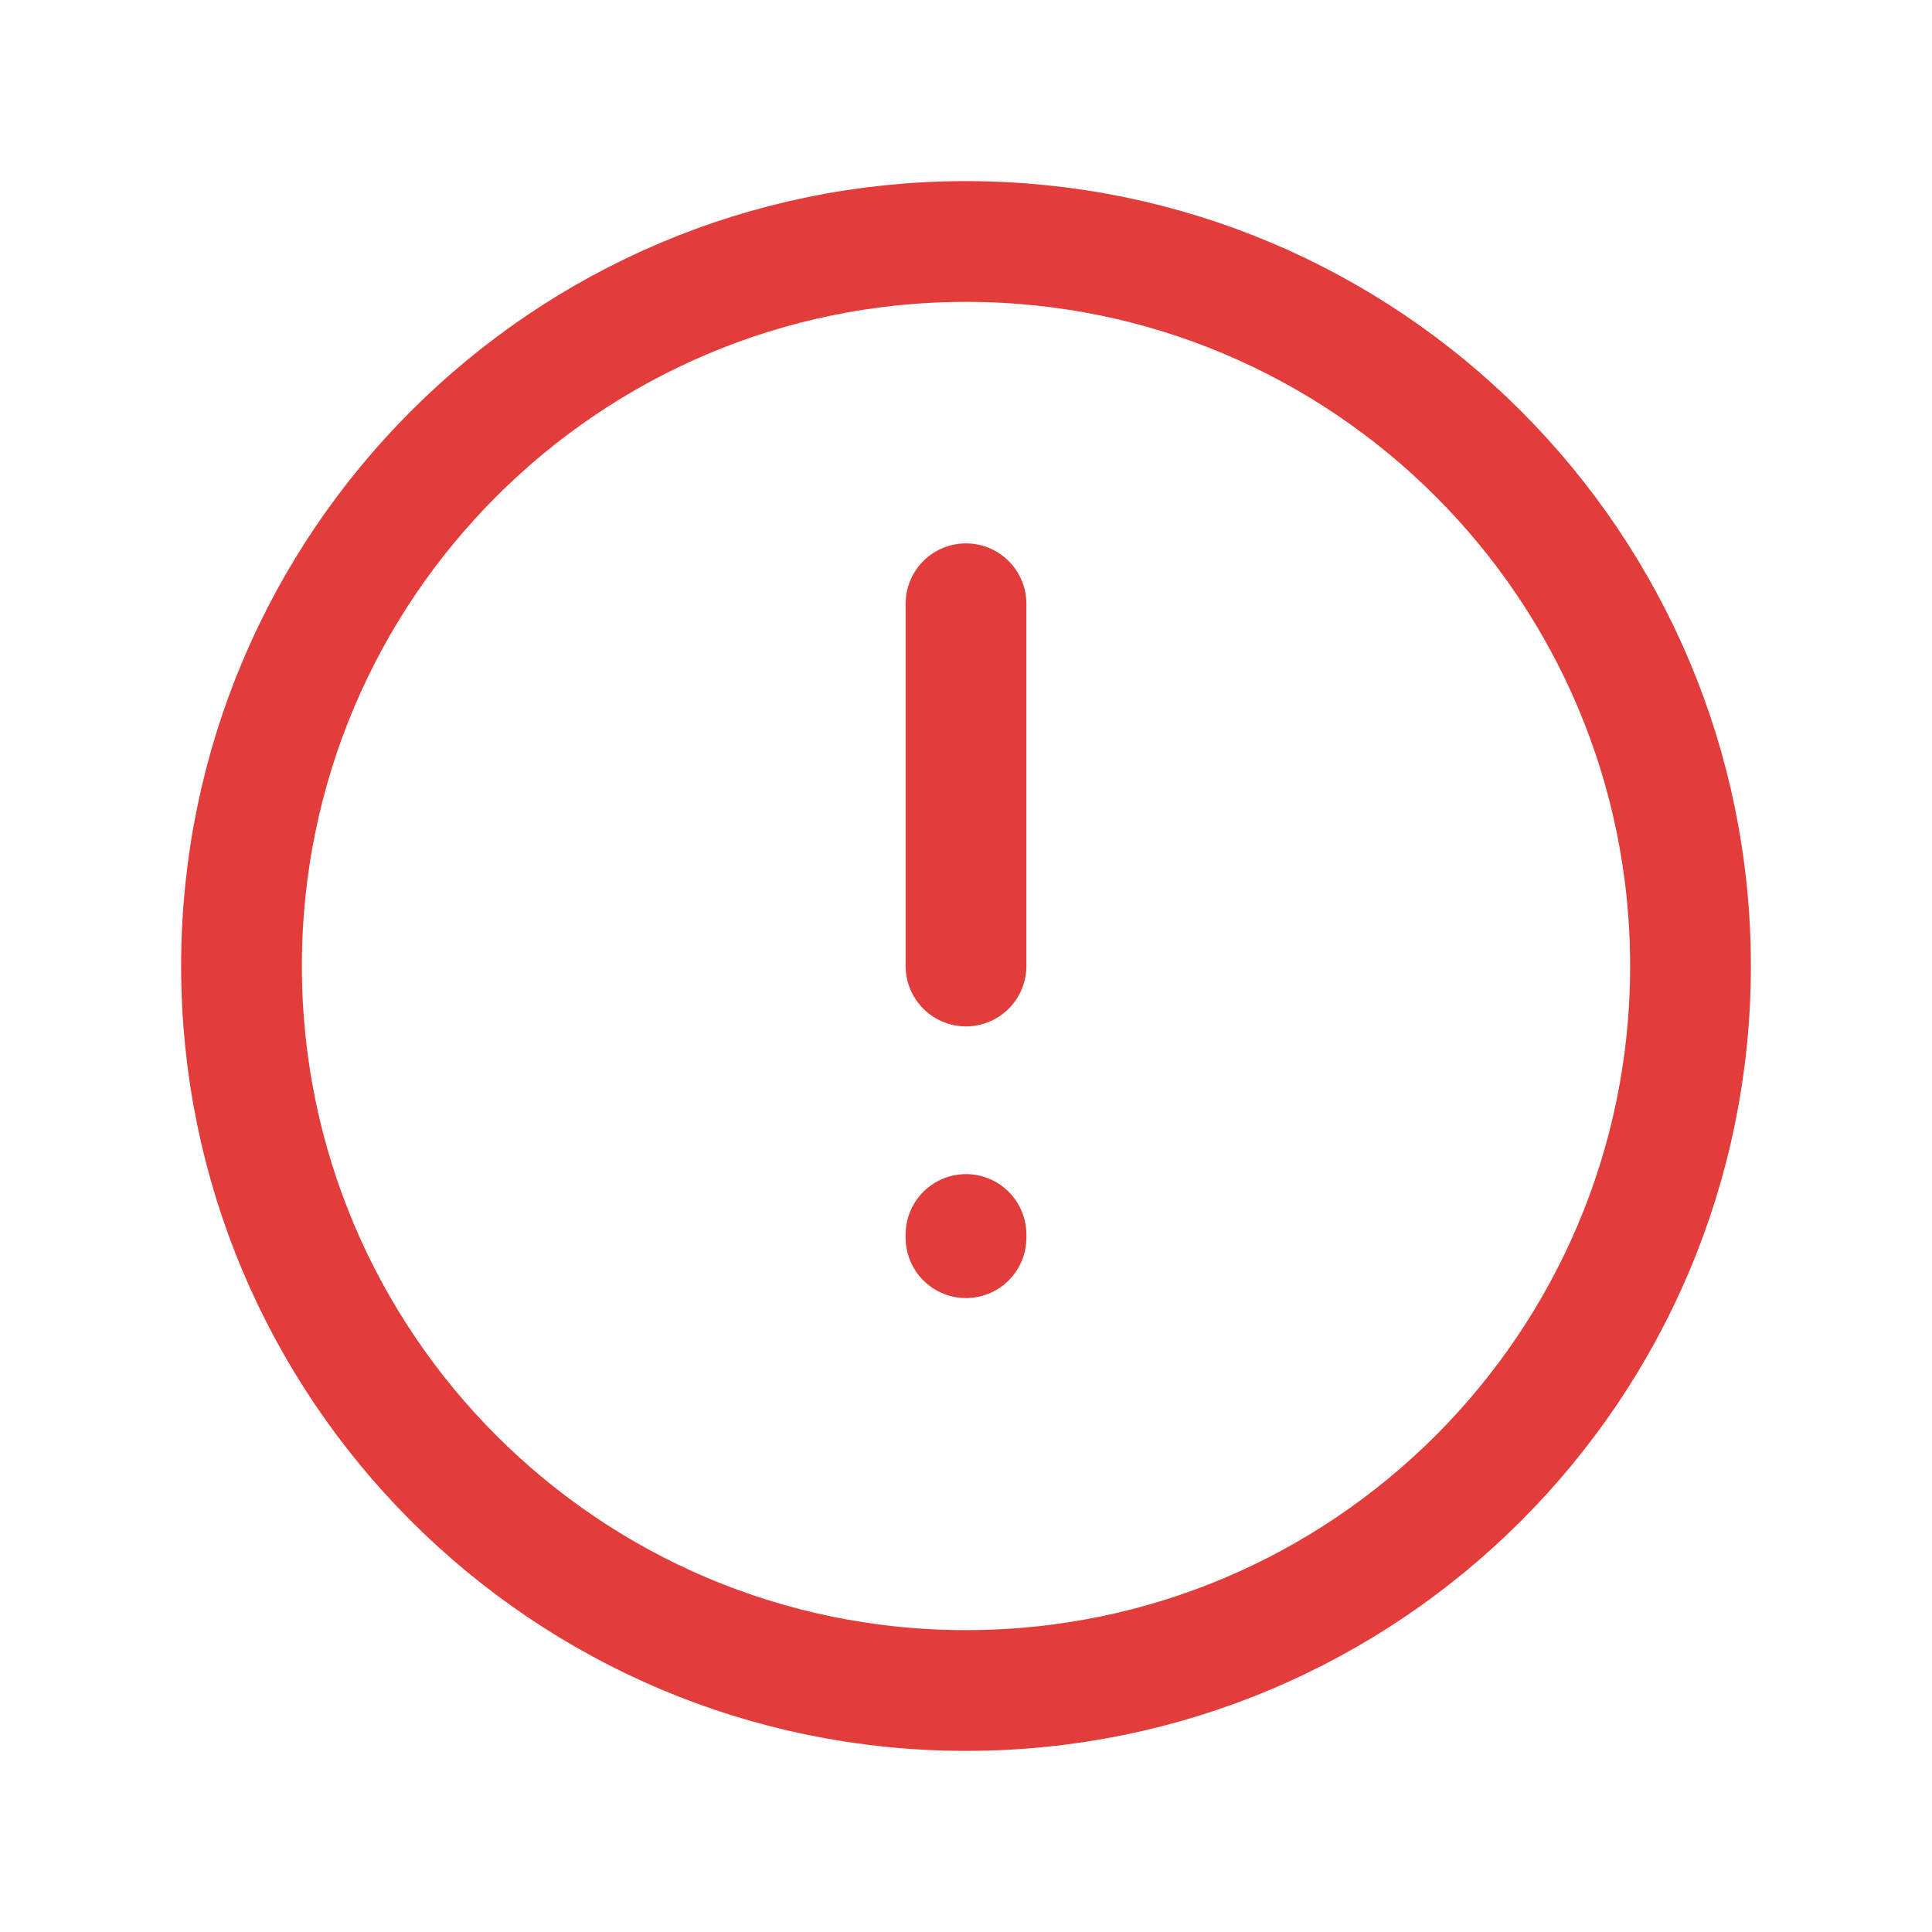
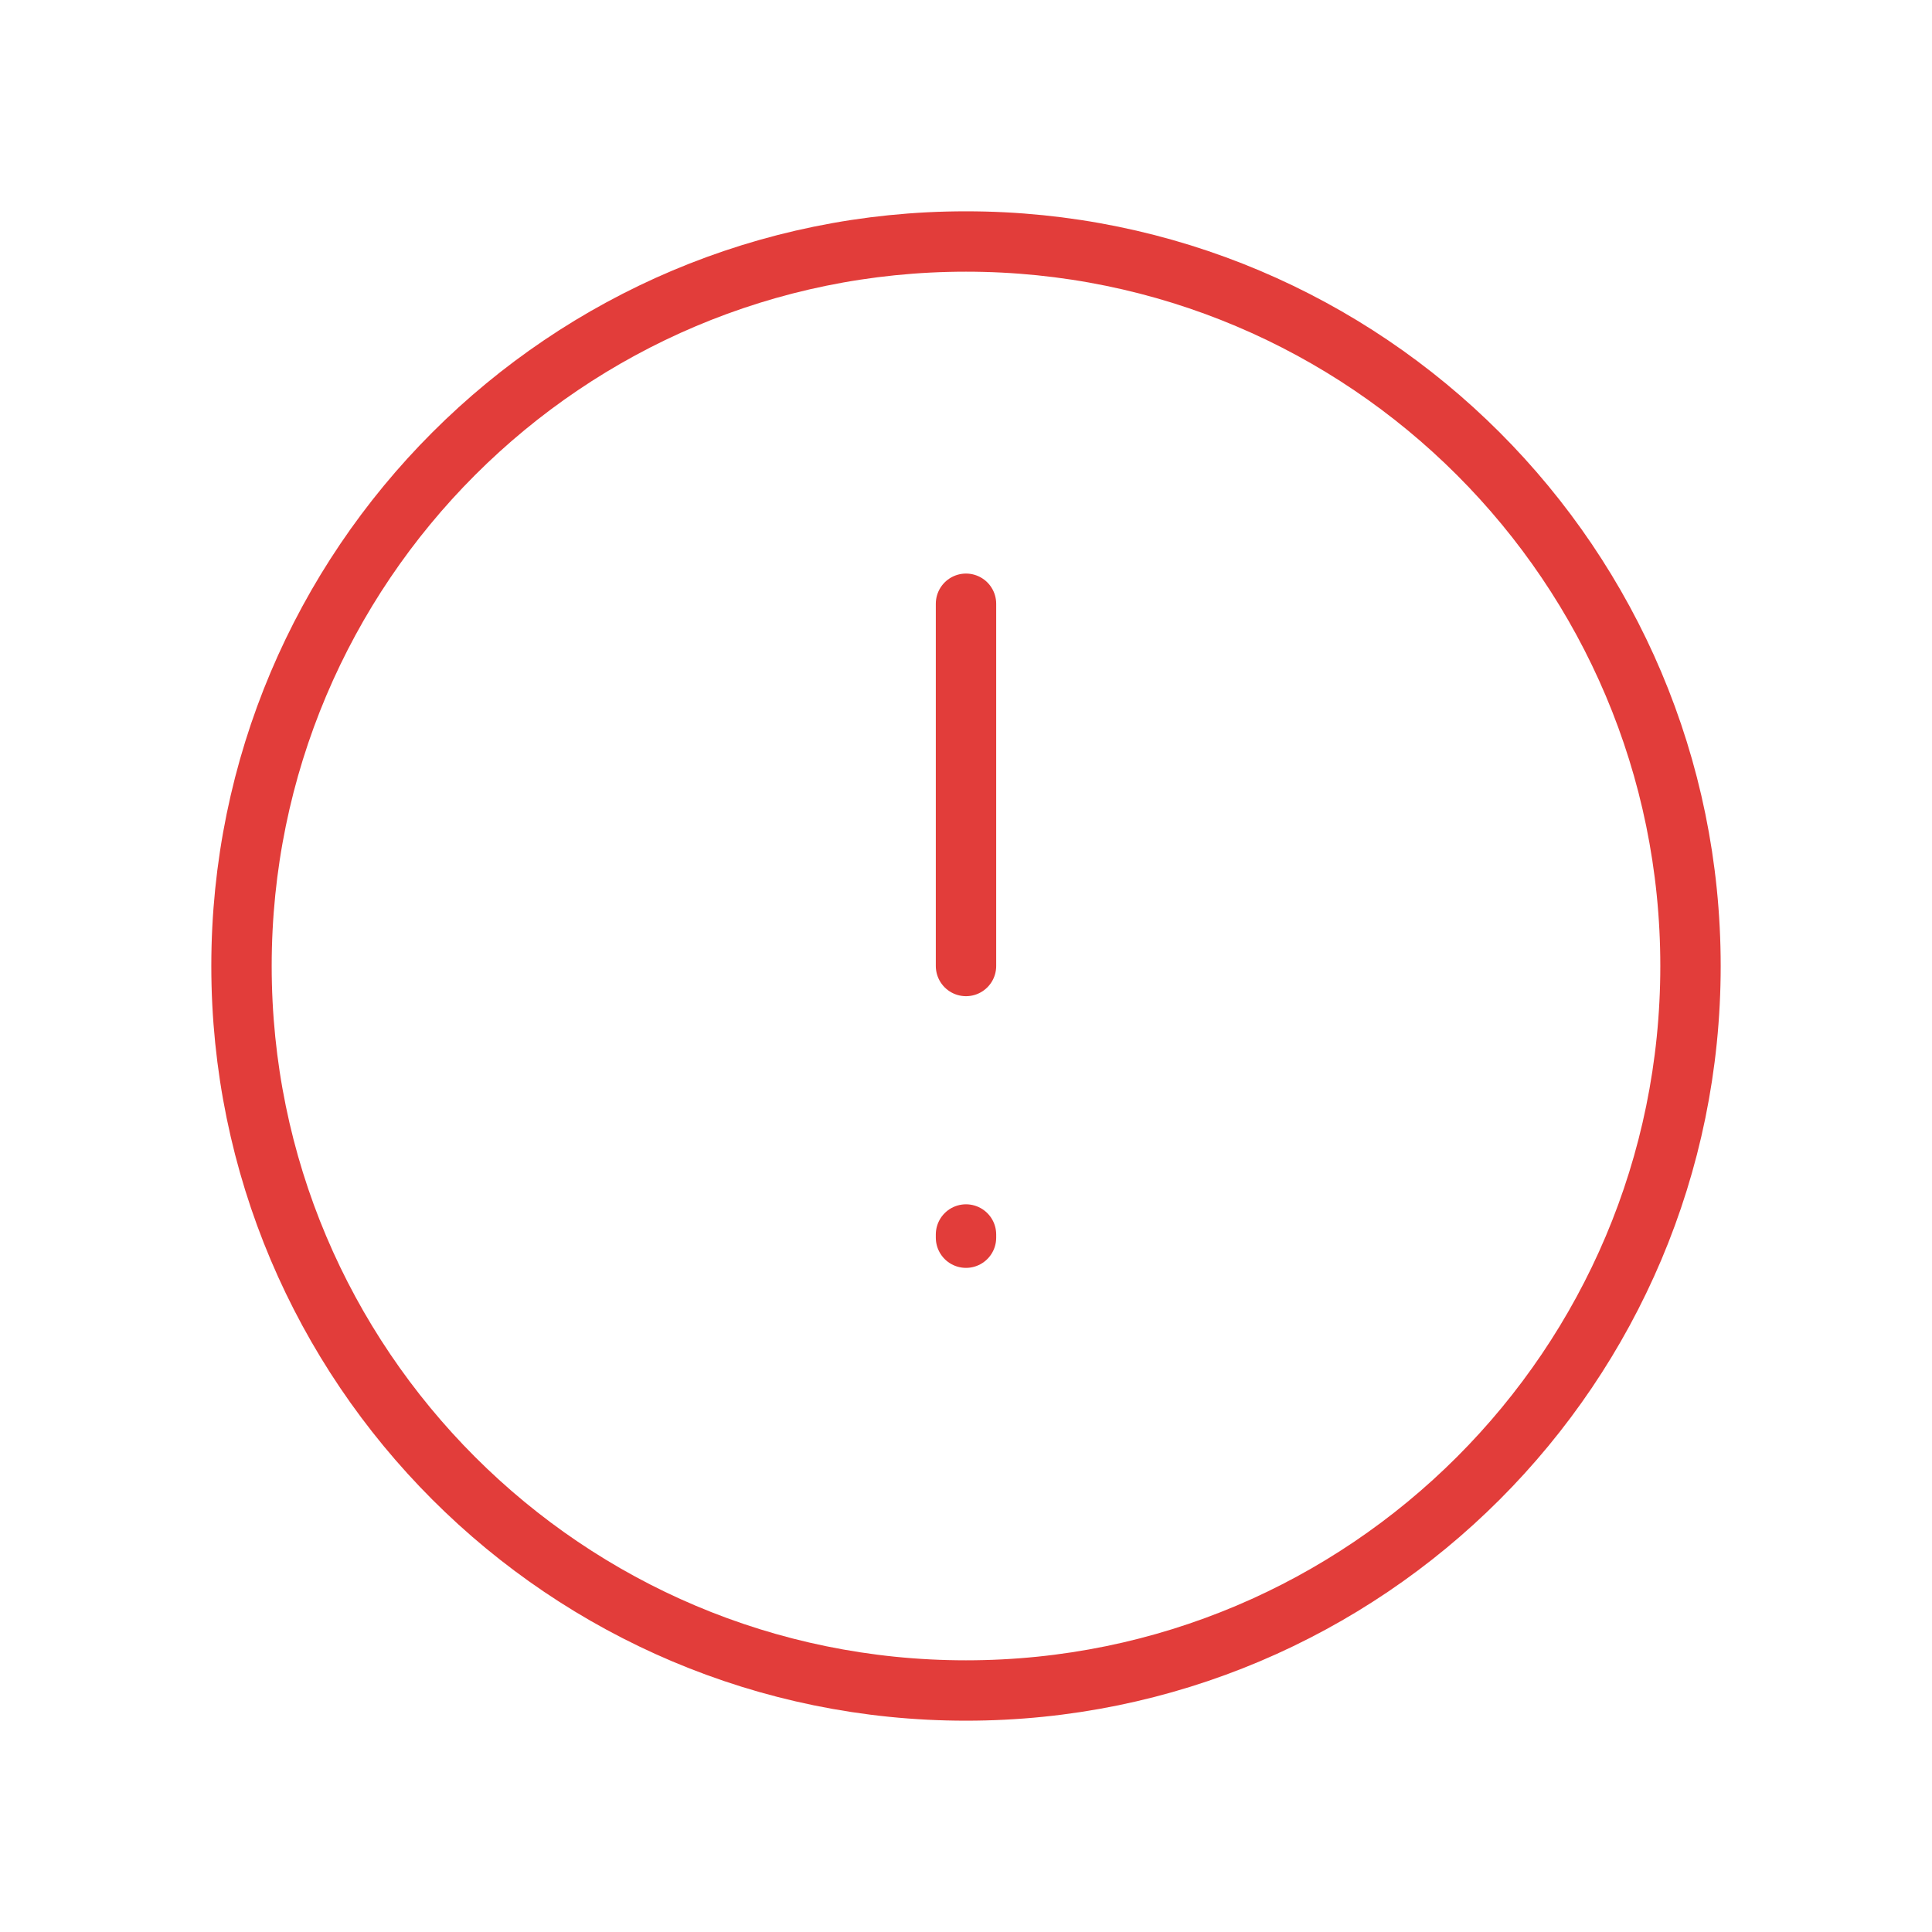
<svg xmlns="http://www.w3.org/2000/svg" width="32" height="32" viewBox="0 0 32 32" fill="none">
-   <path d="M16 16V10M16 20.447V20.5M28 16C28 22.627 22.627 28 16 28C9.373 28 4 22.627 4 16C4 9.373 9.373 4 16 4C22.627 4 28 9.373 28 16Z" stroke="#E23D3A" stroke-width="2" stroke-linecap="round" stroke-linejoin="round" />
+   <path d="M16 16V10M16 20.447V20.5M28 16C28 22.627 22.627 28 16 28C9.373 28 4 22.627 4 16C4 9.373 9.373 4 16 4C22.627 4 28 9.373 28 16Z" stroke="#E23D3A" strokeWidth="2" stroke-linecap="round" stroke-linejoin="round" />
</svg>
